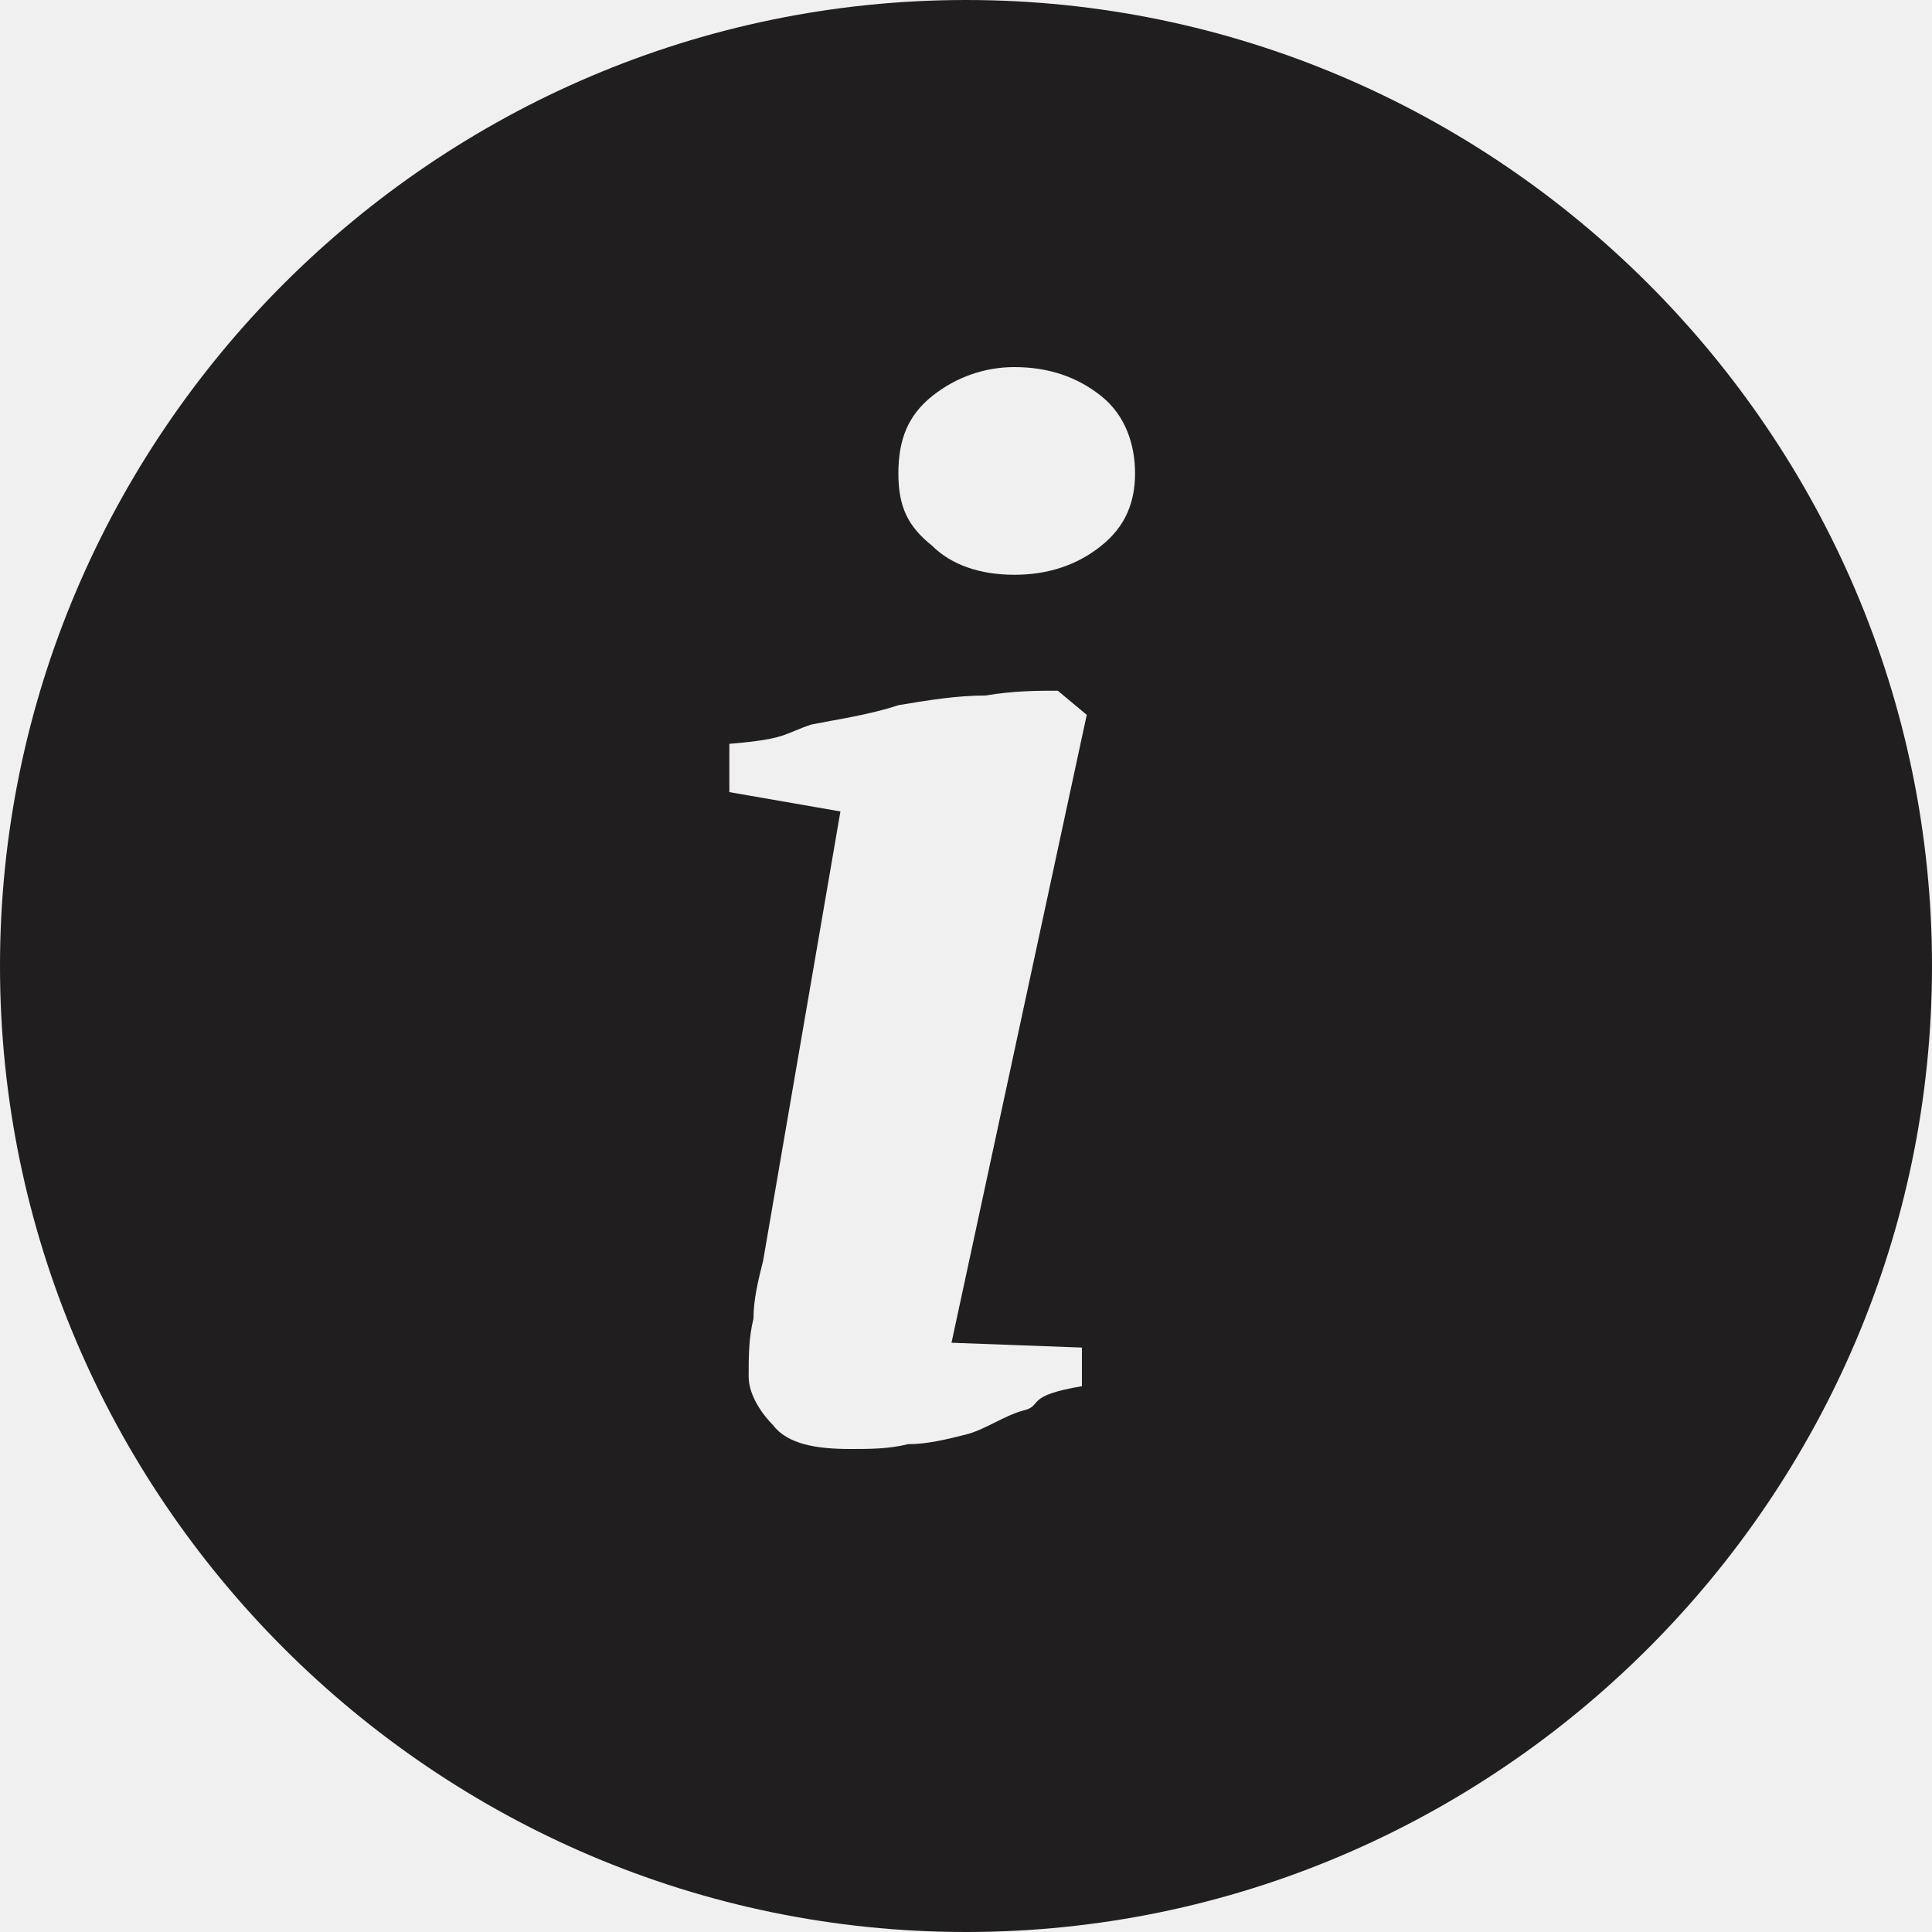
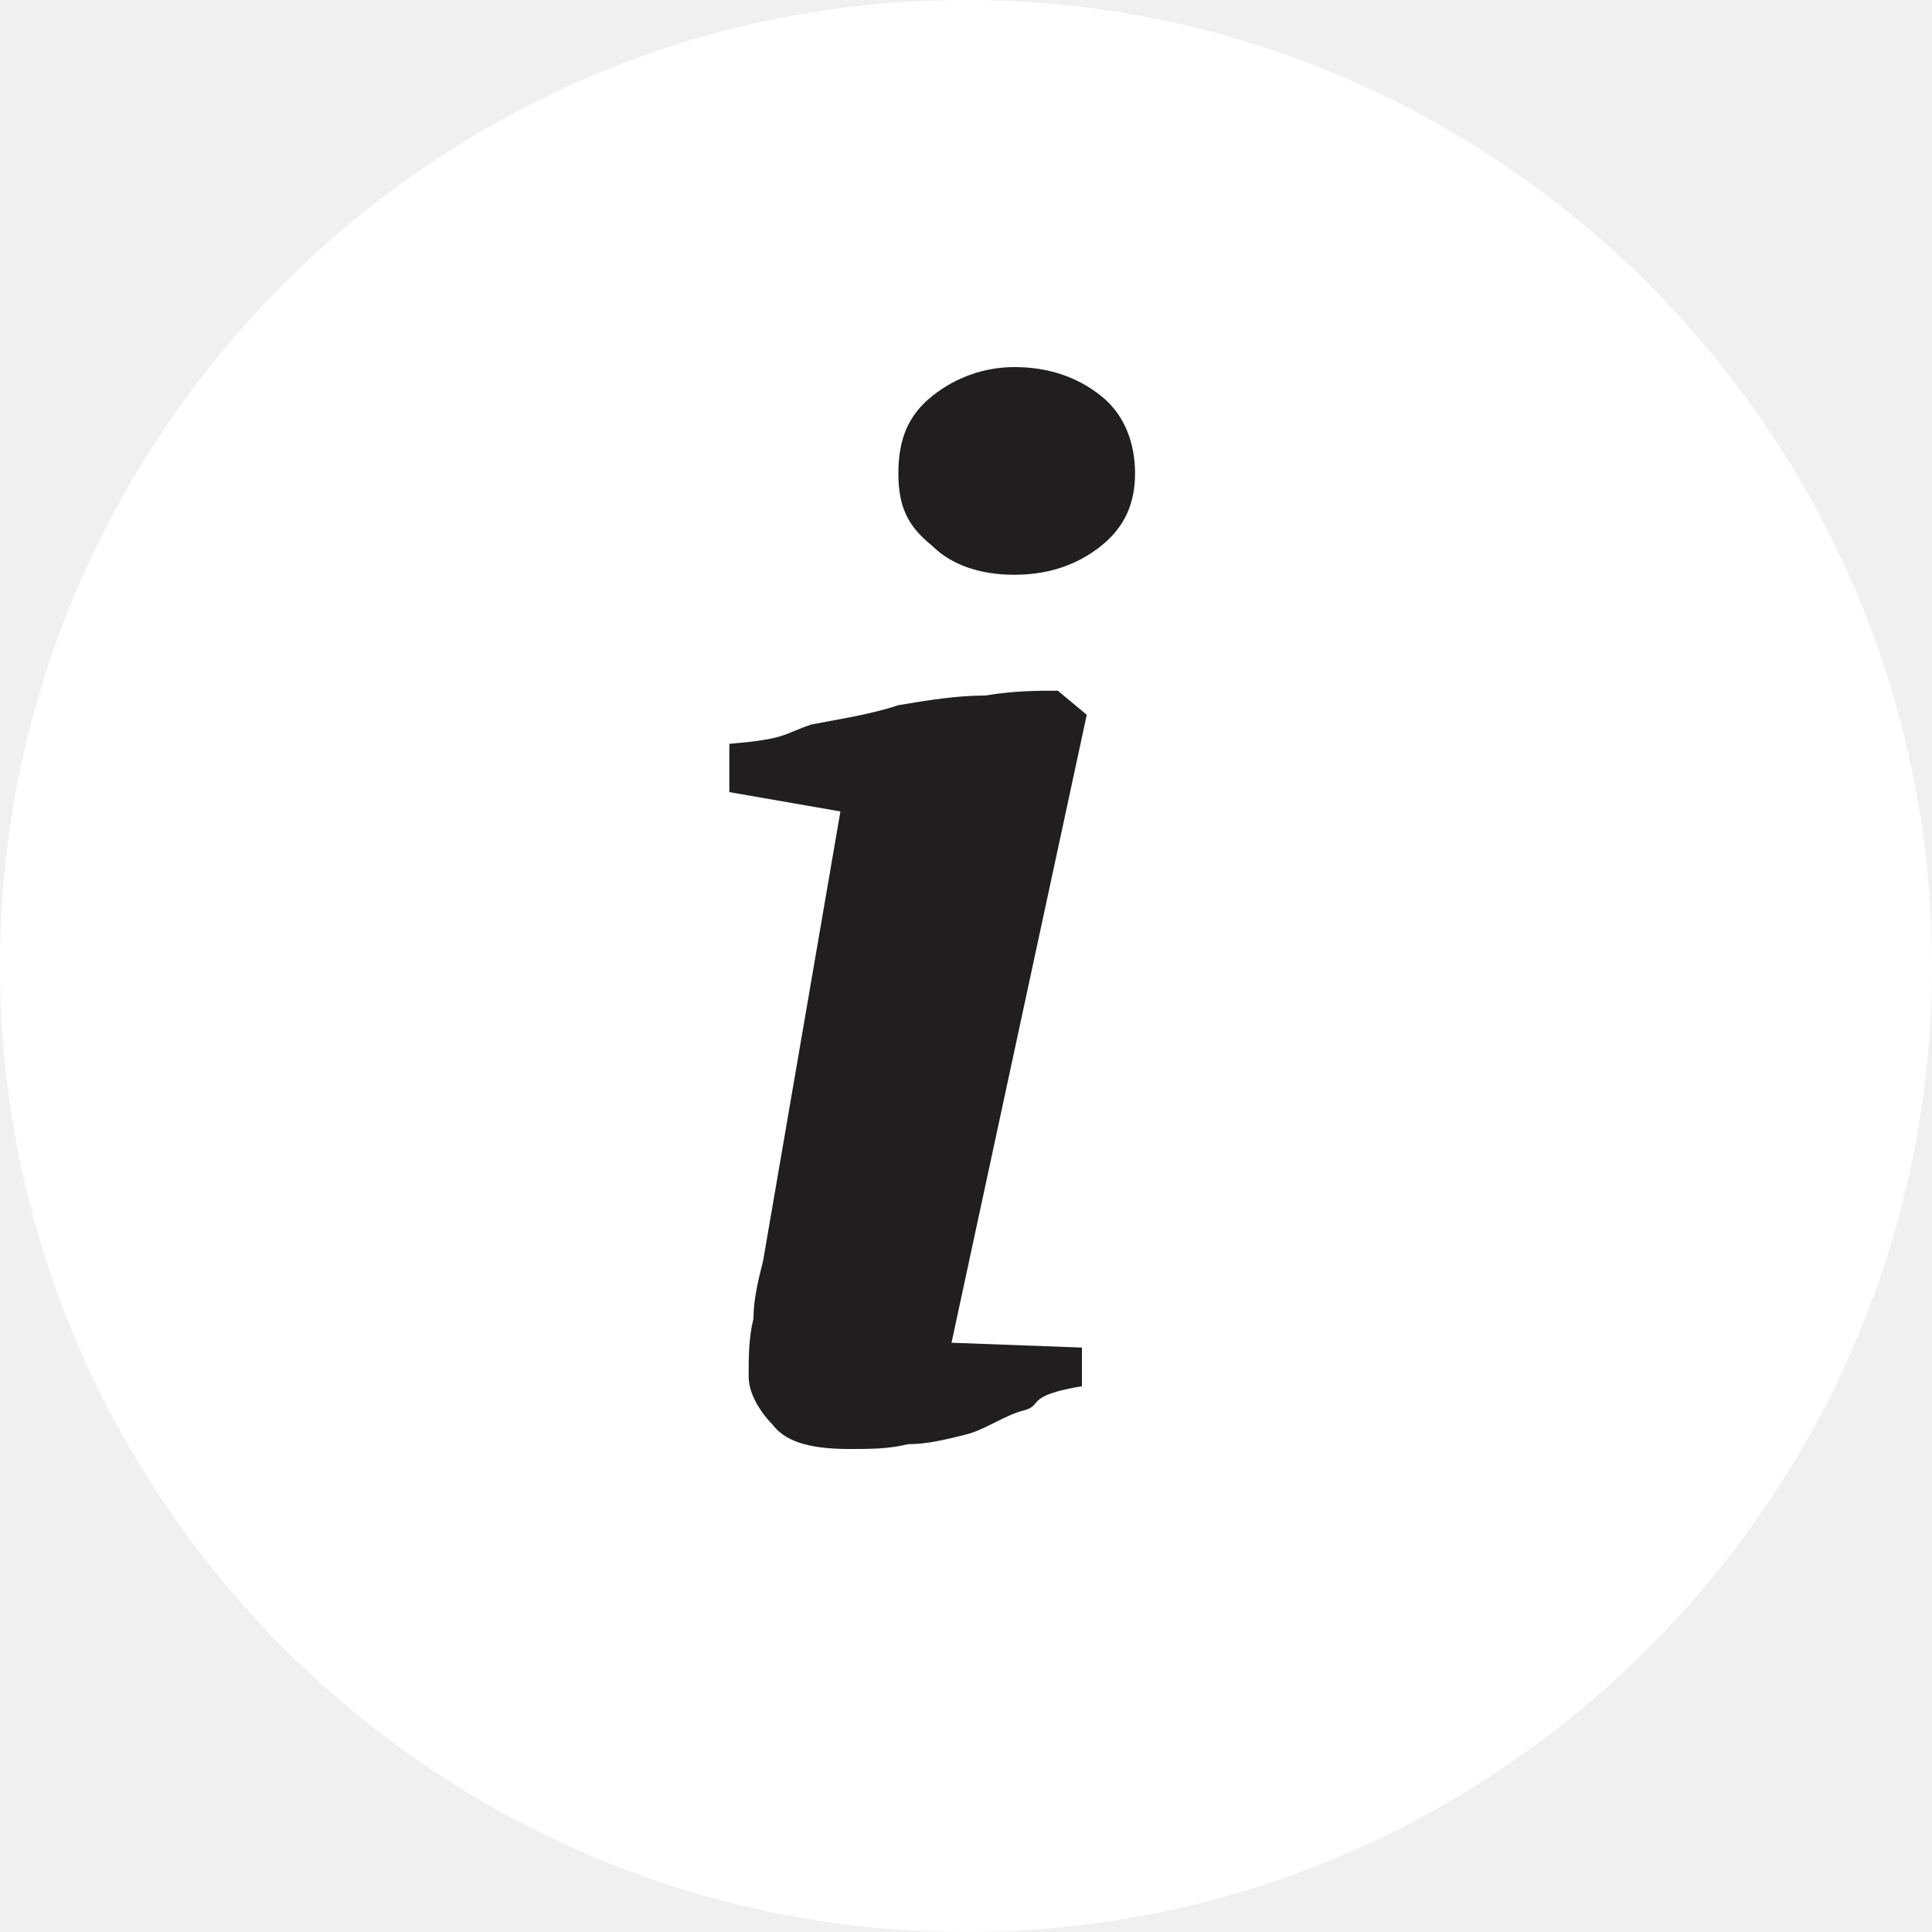
- <svg xmlns="http://www.w3.org/2000/svg" version="1.1" id="Layer_1" x="0px" y="0px" width="40px" height="40px" viewBox="0 0 40 40" style="enable-background:new 0 0 40 40;" xml:space="preserve">
-   <style type="text/css">
- 	.st0{fill:#201E1F;}
- </style>
-   <path class="st0" d="M20,0C9,0,0,9,0,20s9,20,20,20s20-9,20-20S31,0,20,0z M22.4,27.9v0.8c-1.2,0.2-0.8,0.4-1.2,0.5  c-0.4,0.1-0.8,0.4-1.2,0.5c-0.4,0.1-0.8,0.2-1.2,0.2C18.4,30,18,30,17.6,30c-0.7,0-1.3-0.1-1.6-0.5c-0.2-0.2-0.5-0.6-0.5-1  s0-0.8,0.1-1.2c0-0.4,0.1-0.8,0.2-1.2l1.6-9.3l-2.3-0.4v-1c1.2-0.1,1.1-0.2,1.7-0.4c0.5-0.1,1.2-0.2,1.8-0.4  c0.6-0.1,1.2-0.2,1.8-0.2c0.6-0.1,1.1-0.1,1.5-0.1l0.6,0.5l-2.8,13L22.4,27.9L22.4,27.9z M22.8,11.3c-0.5,0.4-1.1,0.6-1.8,0.6  s-1.3-0.2-1.7-0.6c-0.5-0.4-0.7-0.8-0.7-1.5s0.2-1.2,0.7-1.6s1.1-0.6,1.7-0.6c0.7,0,1.3,0.2,1.8,0.6s0.7,1,0.7,1.6  S23.3,10.9,22.8,11.3z" />
+ <svg xmlns="http://www.w3.org/2000/svg" version="1.1" id="Layer_1" x="0px" y="0px" viewBox="0 0 40 40" enable-background="new 0 0 40 40" xml:space="preserve">
+   <g>
+     <path fill="#FFFFFF" d="M20,0C9,0,0,9,0,20s9,20,20,20s20-9,20-20S31,0,20,0z" />
+   </g>
+   <g>
+     <path fill="#201E1F" d="M22.4,27.9v0.8c-1.2,0.2-0.8,0.4-1.2,0.5c-0.4,0.1-0.8,0.4-1.2,0.5c-0.4,0.1-0.8,0.2-1.2,0.2   C18.4,30,18,30,17.6,30c-0.7,0-1.3-0.1-1.6-0.5c-0.2-0.2-0.5-0.6-0.5-1s0-0.8,0.1-1.2c0-0.4,0.1-0.8,0.2-1.2l1.6-9.3l-2.3-0.4v-1   c1.2-0.1,1.1-0.2,1.7-0.4c0.5-0.1,1.2-0.2,1.8-0.4c0.6-0.1,1.2-0.2,1.8-0.2c0.6-0.1,1.1-0.1,1.5-0.1l0.6,0.5l-2.8,13L22.4,27.9   L22.4,27.9z" />
+   </g>
+   <g>
+     <path fill="#201E1F" d="M22.8,11.3c-0.5,0.4-1.1,0.6-1.8,0.6s-1.3-0.2-1.7-0.6c-0.5-0.4-0.7-0.8-0.7-1.5s0.2-1.2,0.7-1.6   s1.1-0.6,1.7-0.6c0.7,0,1.3,0.2,1.8,0.6c0.5,0.4,0.7,1,0.7,1.6S23.3,10.9,22.8,11.3z" />
+   </g>
</svg>
